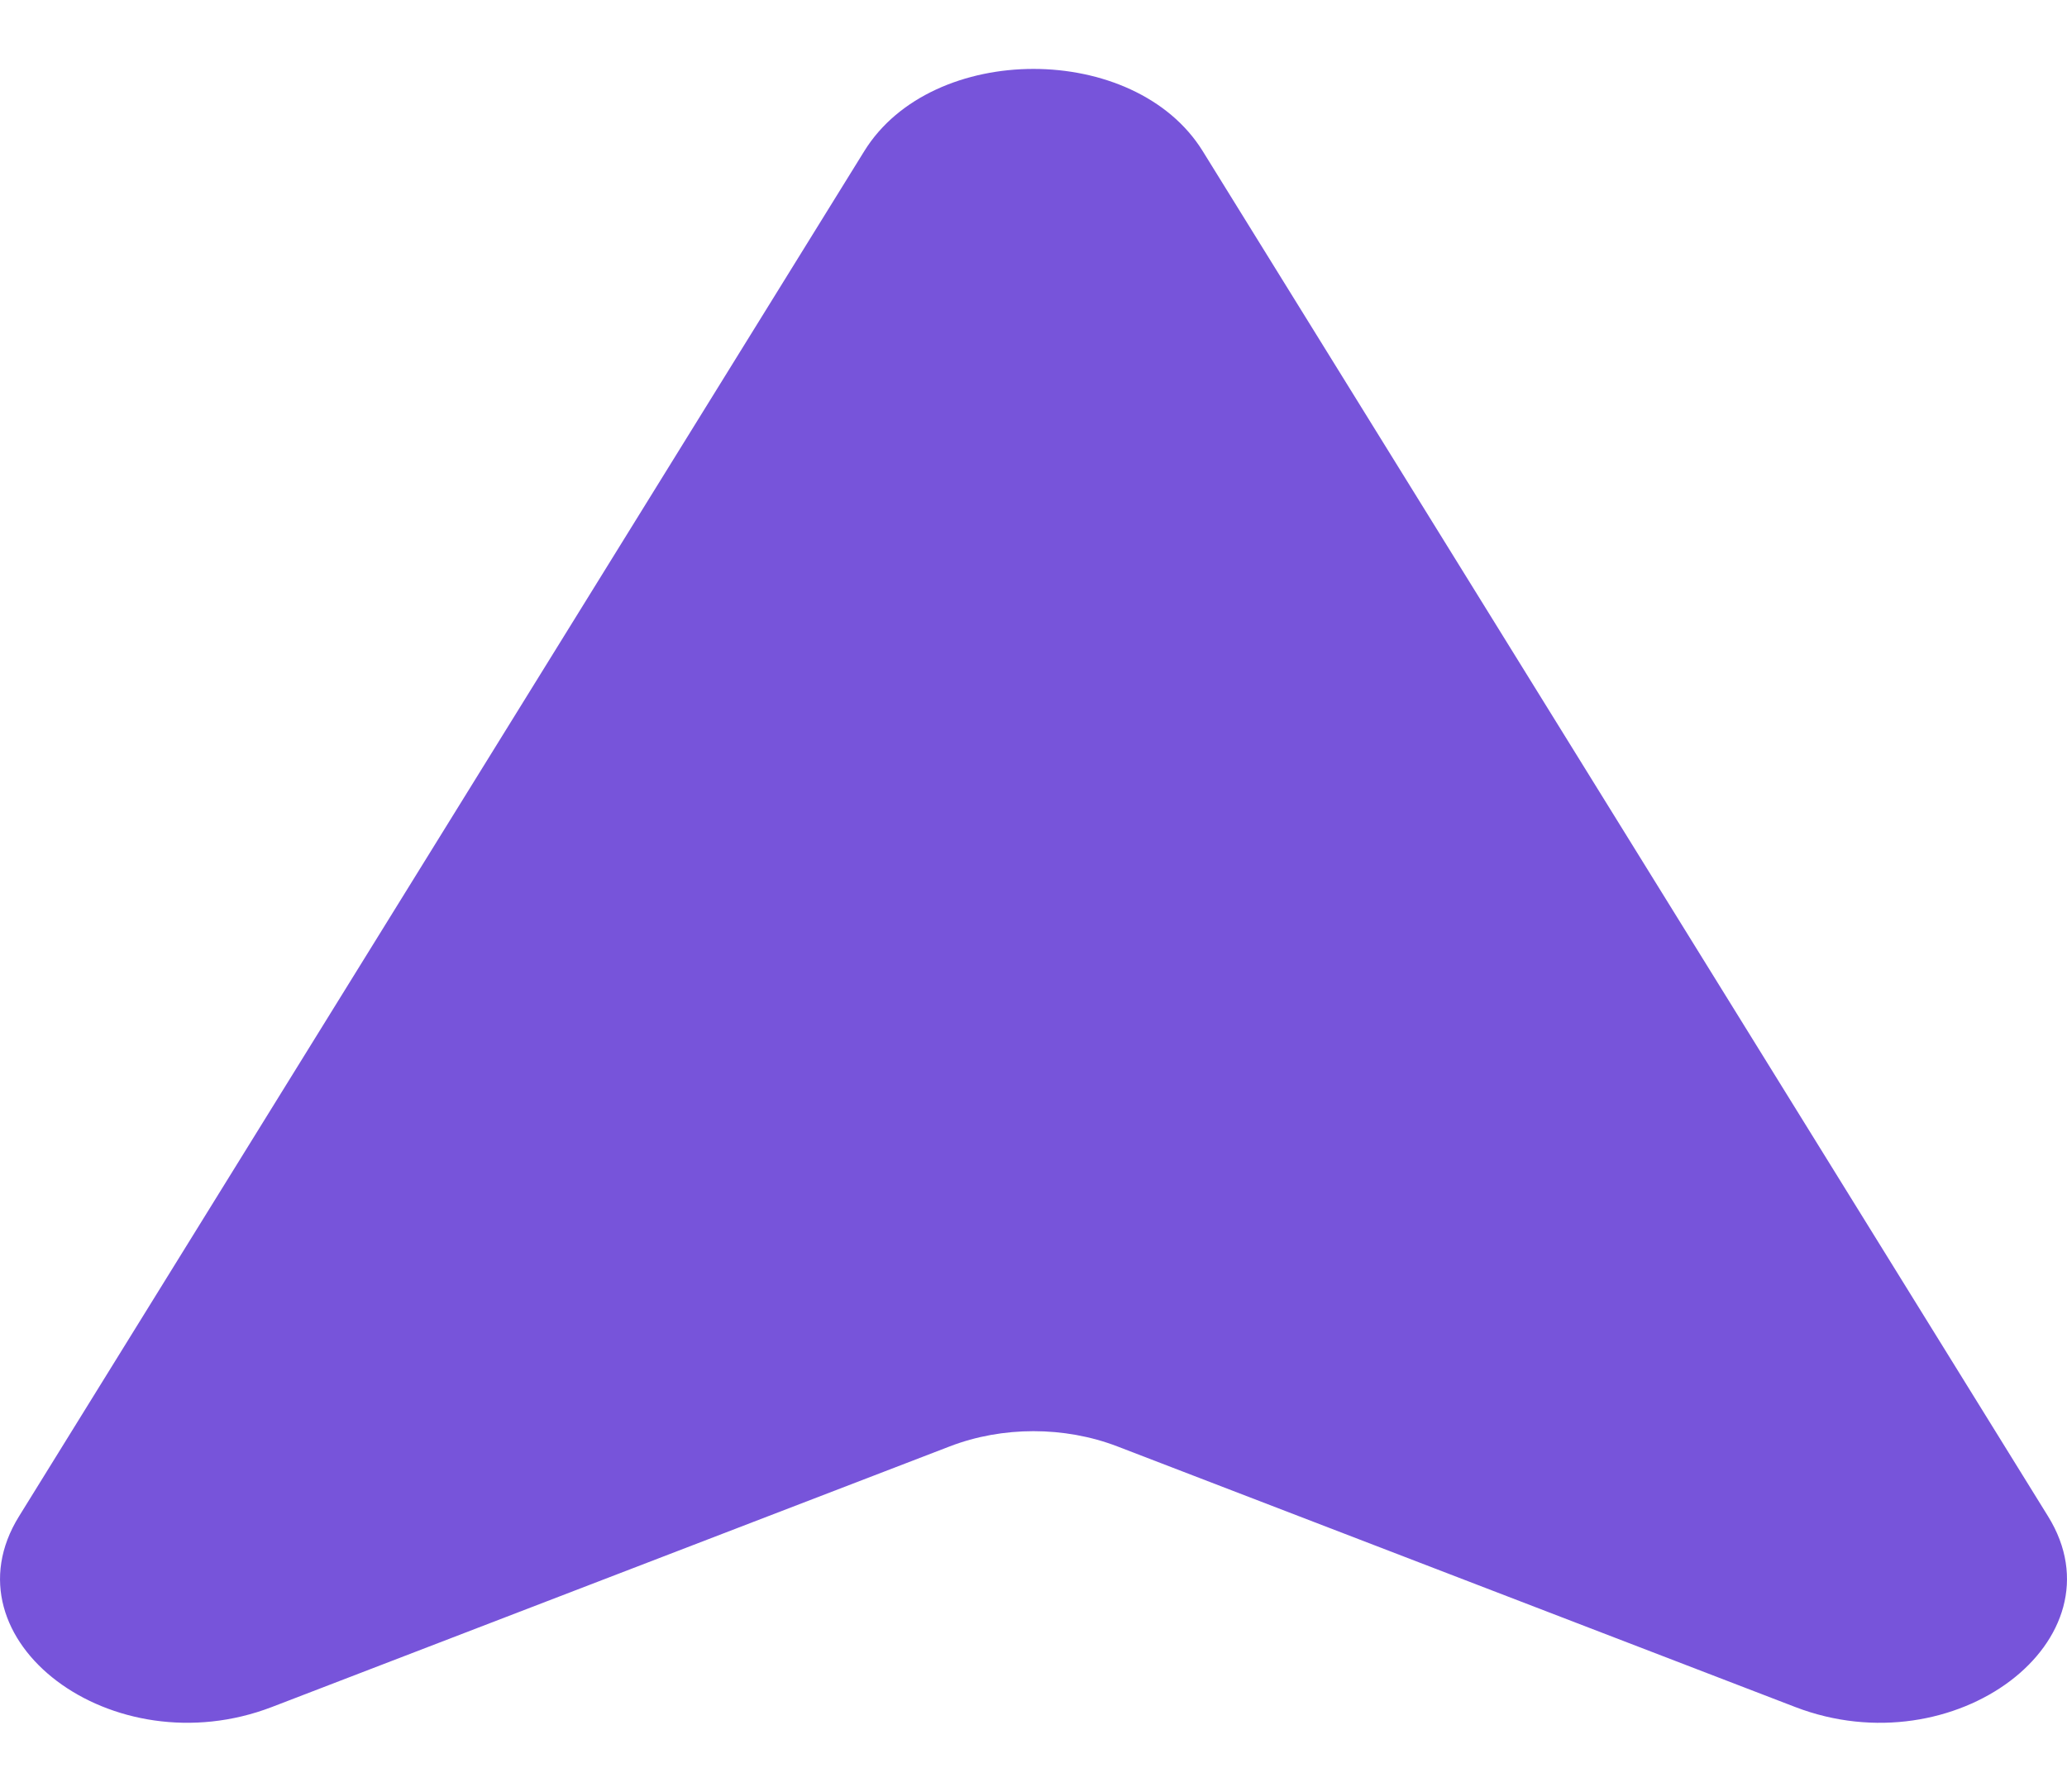
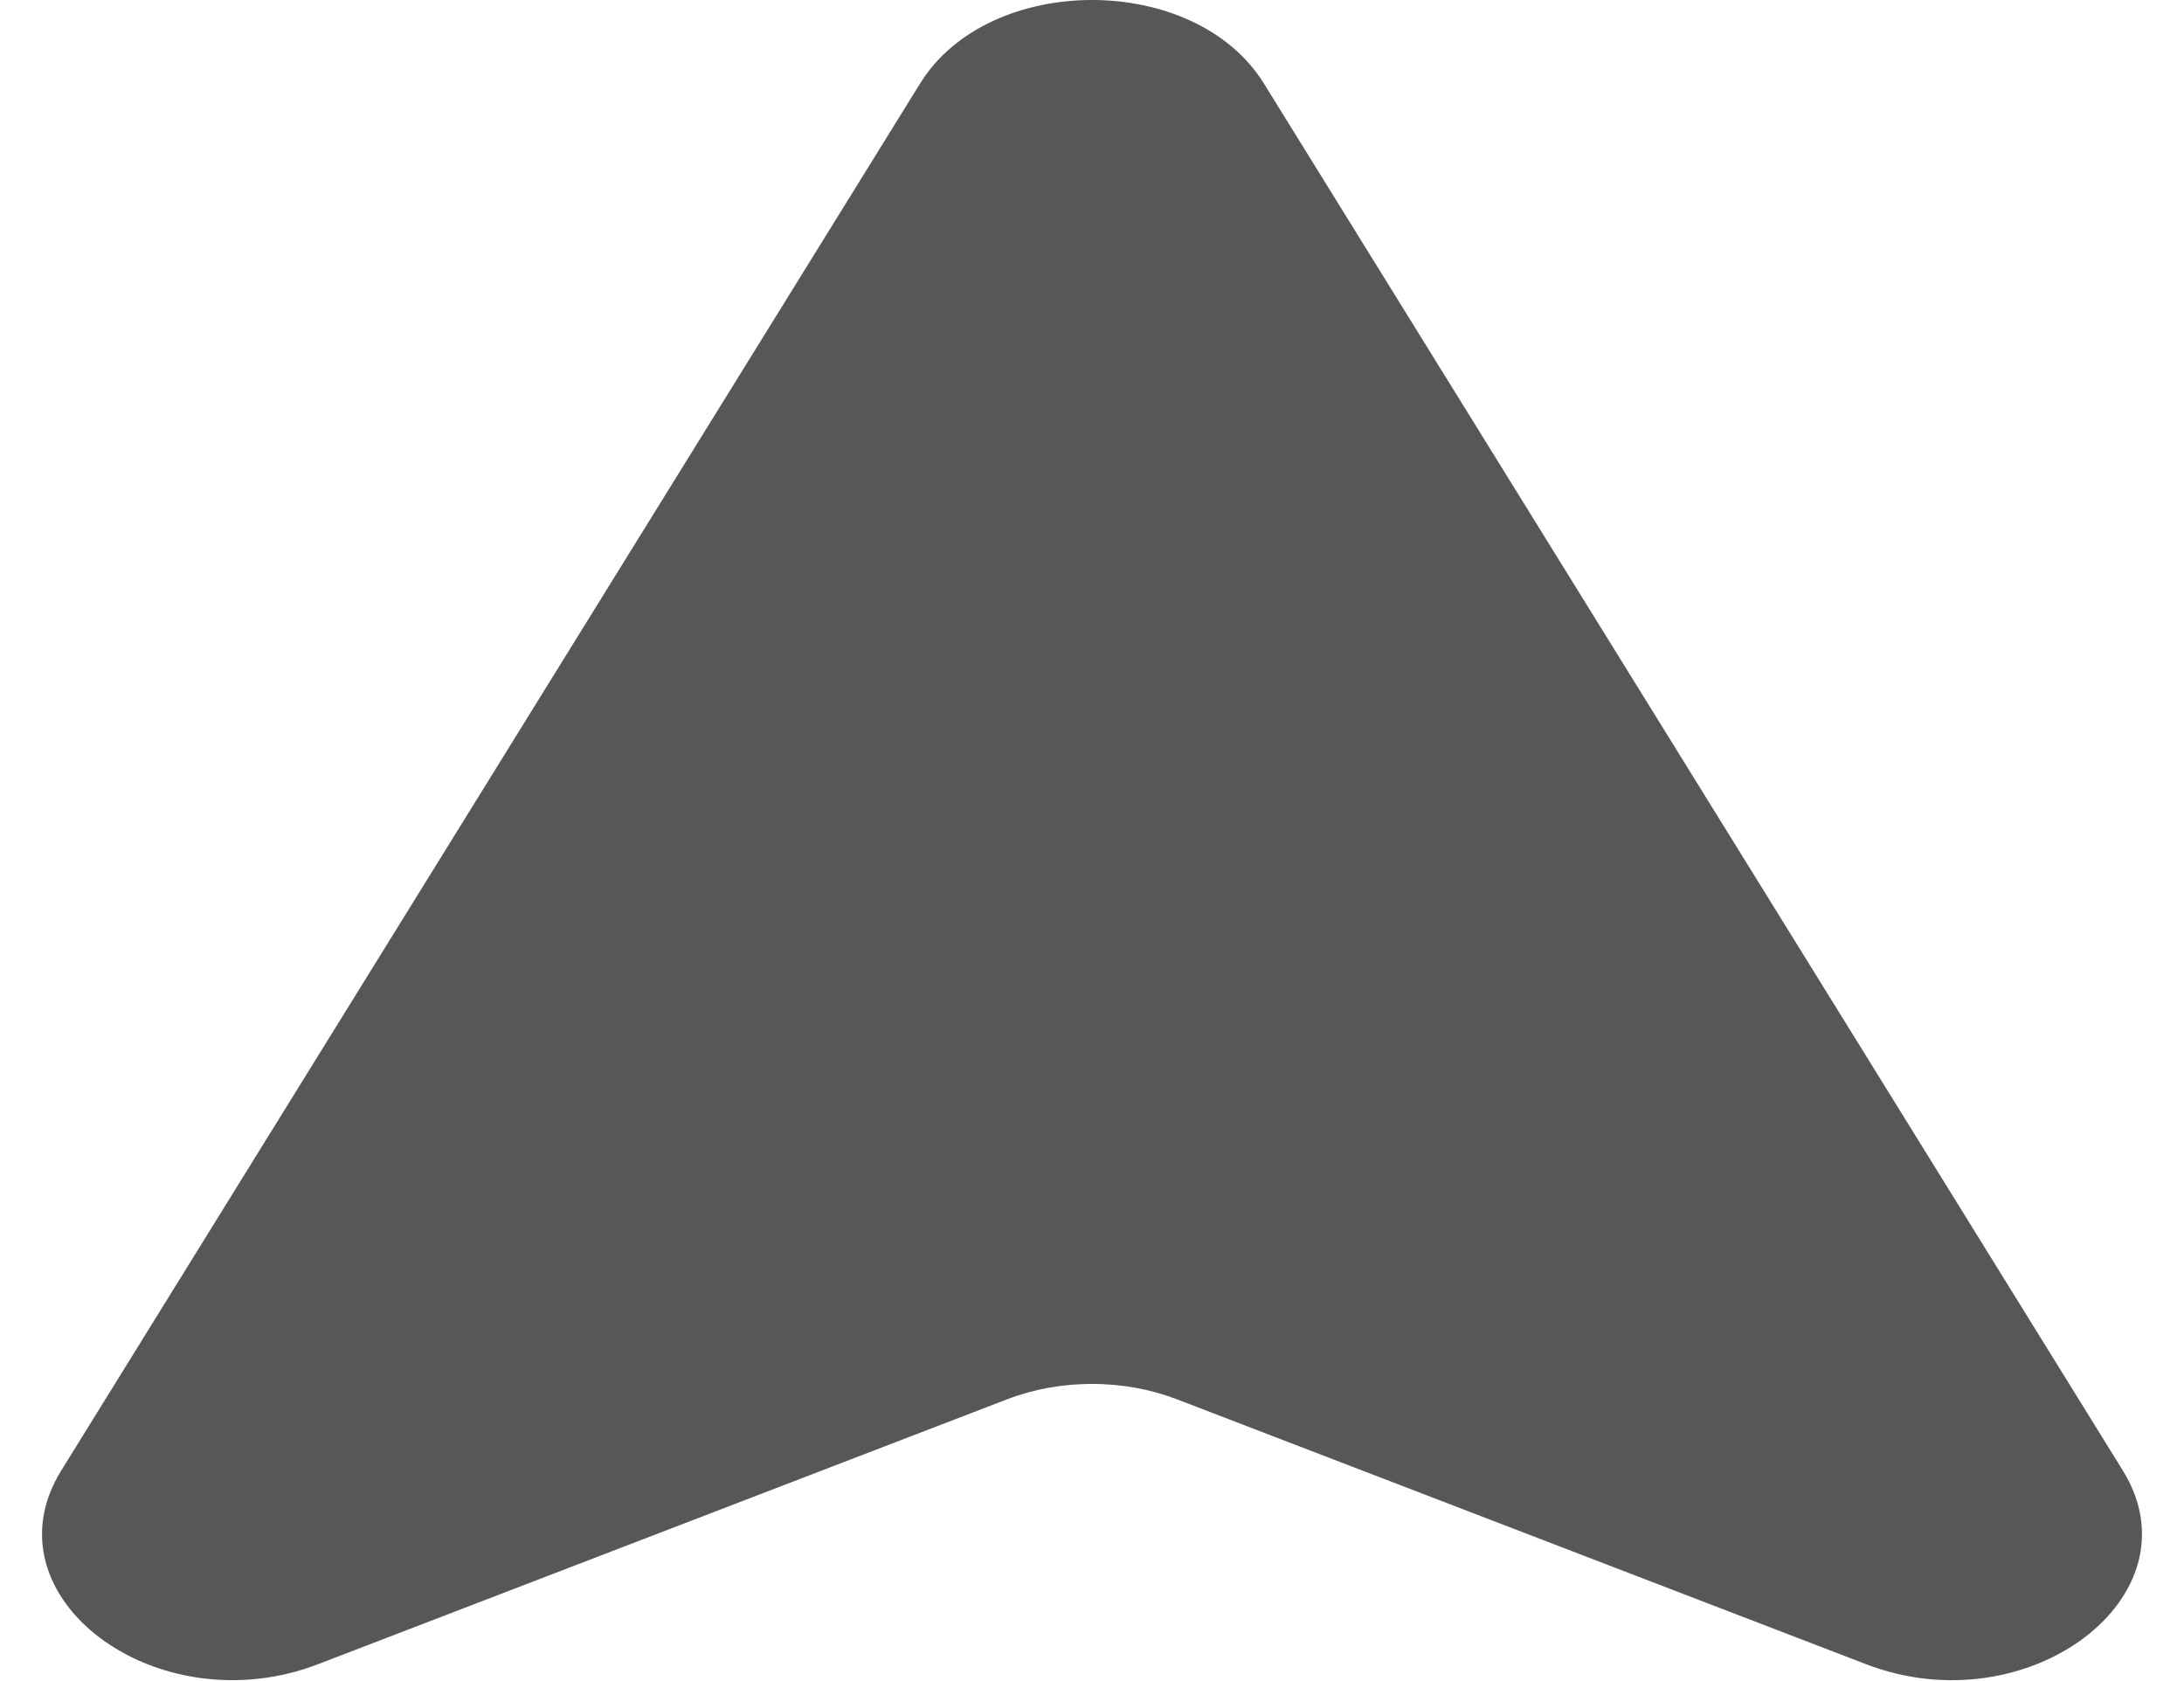
- <svg xmlns="http://www.w3.org/2000/svg" width="15" height="13" viewBox="0 0 25 20" fill="none">
-   <path d="M0.23 17.503L10.454 0.993C11.274 -0.331 13.725 -0.331 14.546 0.993L24.771 17.503C25.697 18.998 23.64 20.55 21.713 19.809L13.513 16.657C12.875 16.412 12.124 16.412 11.488 16.657L3.288 19.809C1.36 20.549 -0.698 18.999 0.23 17.503Z" fill="#7754DA" />
+ <svg xmlns="http://www.w3.org/2000/svg" width="13" height="10" viewBox="0 0 25 20" fill="none">
+   <path d="M0.23 17.503L10.454 0.993C11.274 -0.331 13.725 -0.331 14.546 0.993L24.771 17.503C25.697 18.998 23.64 20.55 21.713 19.809L13.513 16.657C12.875 16.412 12.124 16.412 11.488 16.657L3.288 19.809C1.36 20.549 -0.698 18.999 0.23 17.503Z" fill="#575757" />
</svg>
